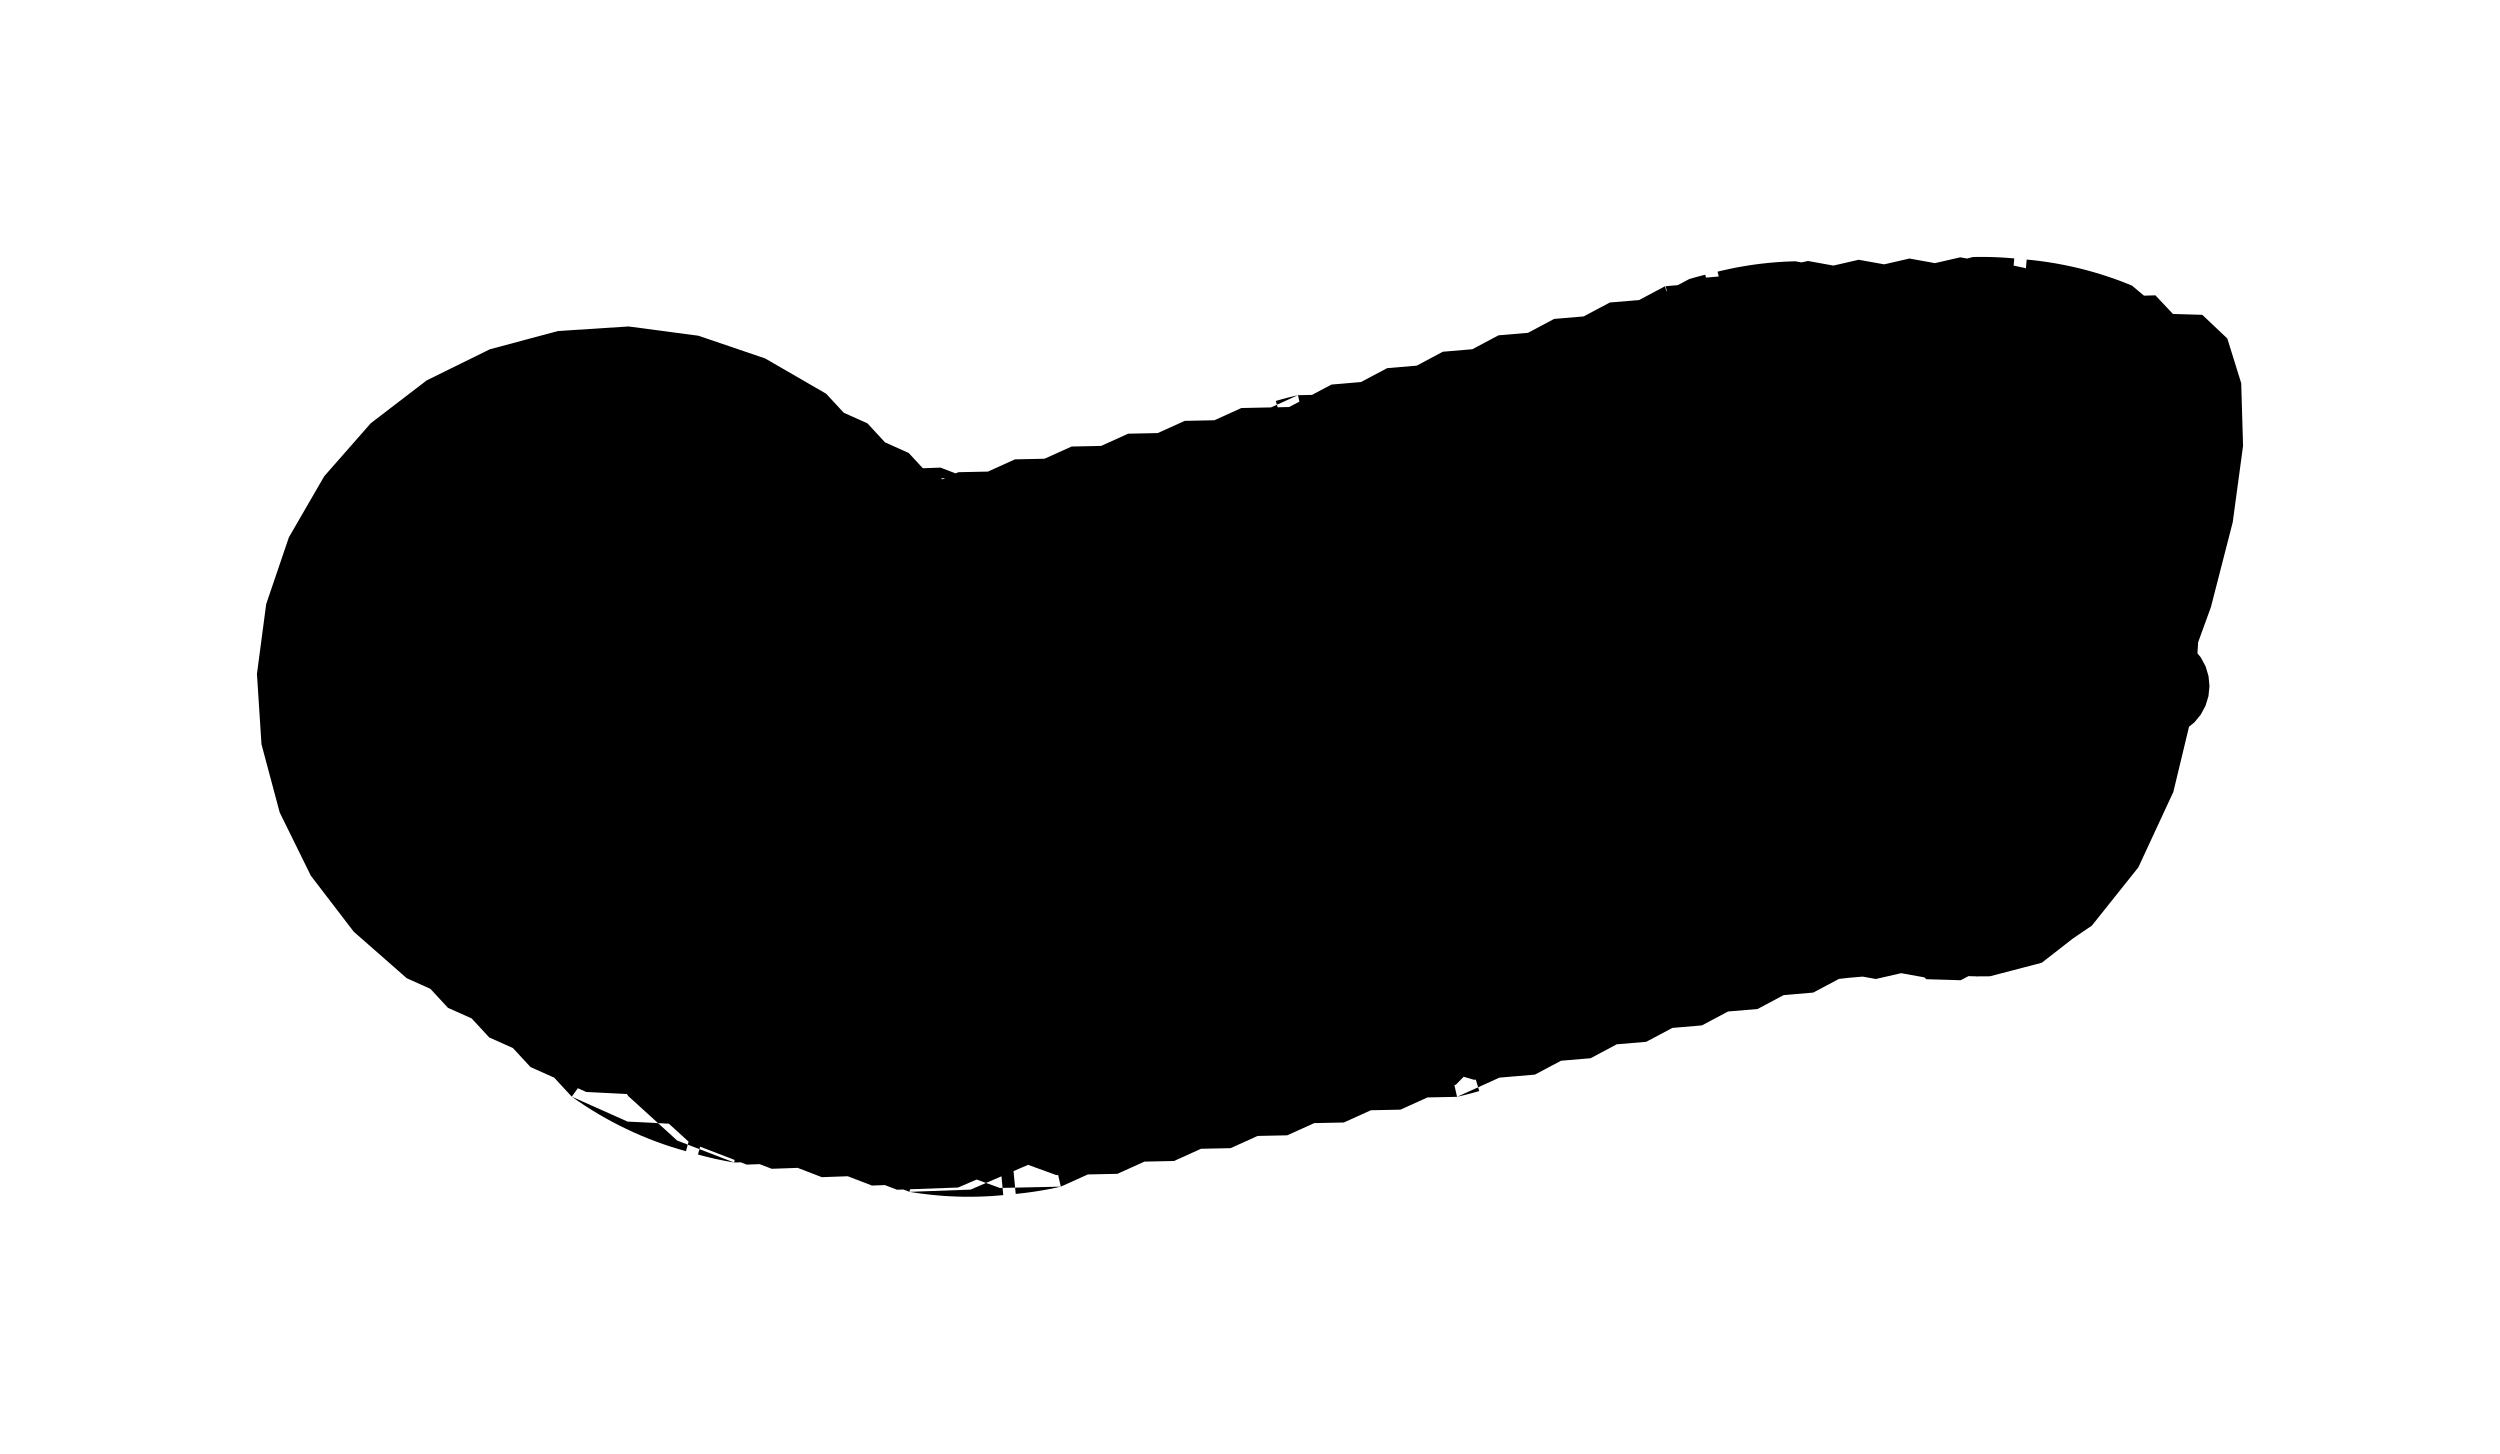
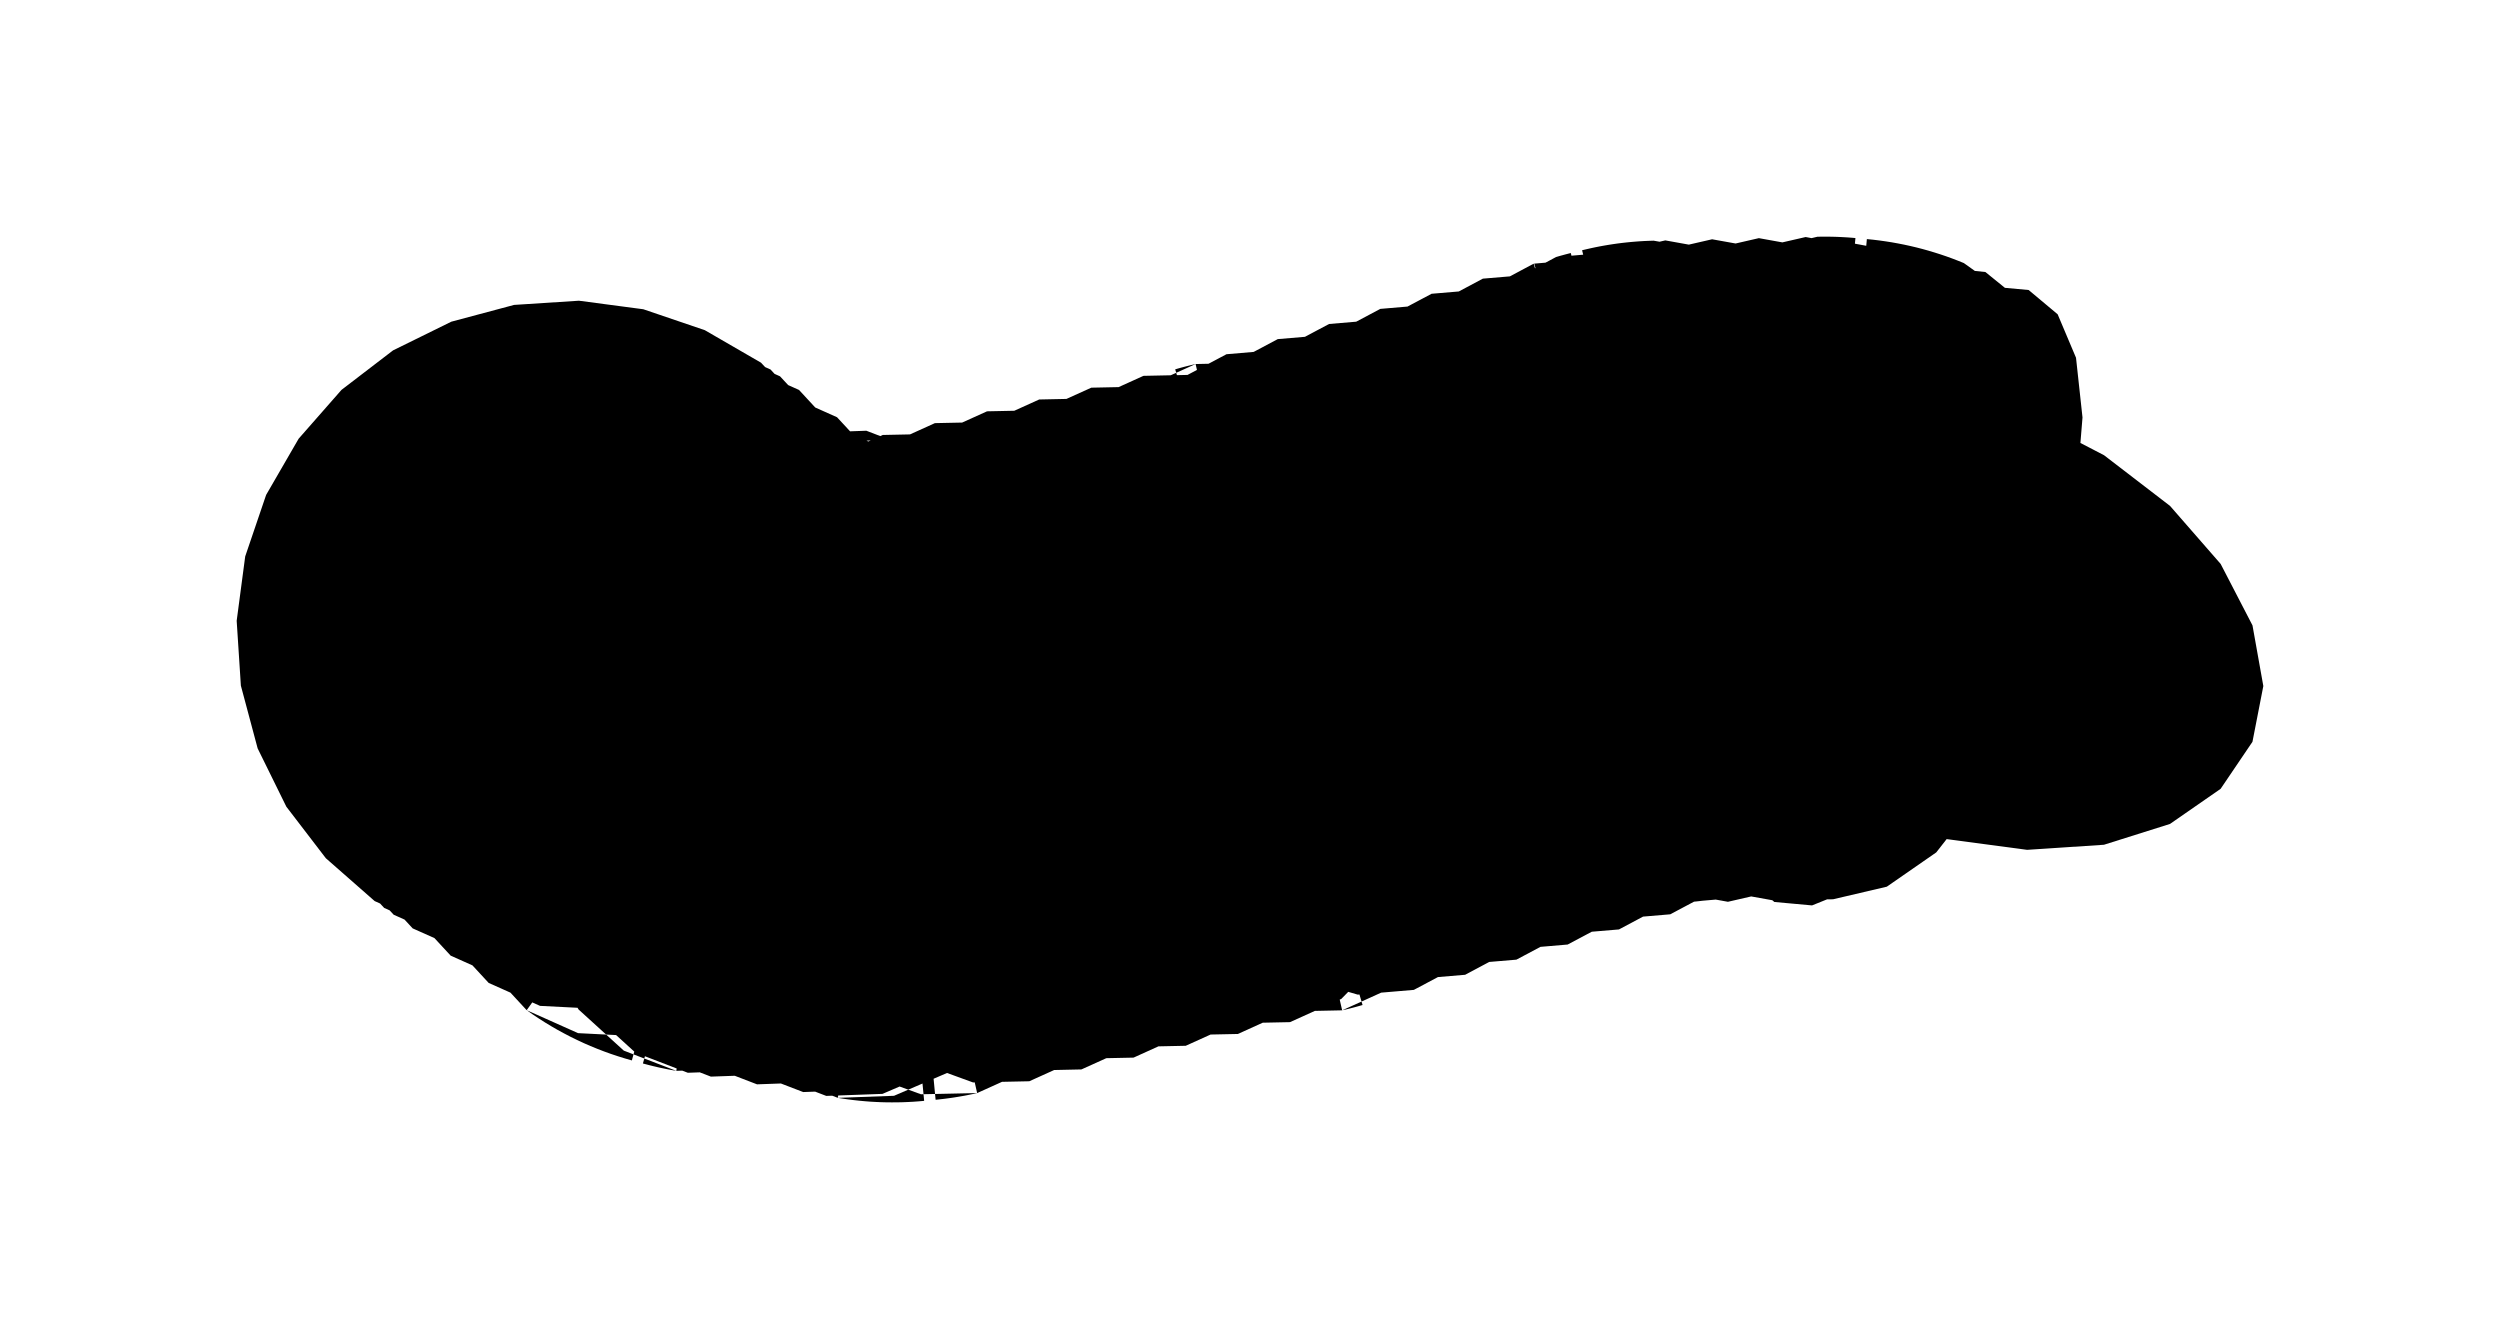
- <svg xmlns="http://www.w3.org/2000/svg" width="97.299" height="56.578" viewBox="-23.992 -26.698 97.299 56.578">
-   <path fill="black" stroke="none" fill-rule="evenodd" d="M -13.992 -0.468 L -13.815 2.271 L -13.106 4.923 L -11.894 7.385 L -10.225 9.563 L -8.162 11.374 L -7.242 11.786 L -6.557 12.527 L -5.636 12.938 L -4.951 13.679 L -4.03 14.091 L -3.345 14.832 L -2.424 15.243 L -1.739 15.984 L -1.503 15.655 L -1.174 15.802 L 0.41 15.882 L 0.454 15.955 L 1.618 17.014 L 2.039 17.035 L 2.807 17.734 L 2.775 17.851 L 3.23 18.026 L 3.257 17.93 L 4.599 18.447 L 4.583 18.547 L 4.835 18.538 L 5.07 18.628 L 5.574 18.61 L 6.045 18.791 L 7.053 18.755 L 7.994 19.117 L 9.002 19.081 L 9.944 19.443 L 10.448 19.425 L 10.919 19.606 L 11.171 19.597 L 11.406 19.688 L 11.423 19.588 L 13.295 19.52 L 14.018 19.209 L 14.384 19.342 L 14.985 19.083 L 15.028 19.534 L 15.515 19.524 L 15.454 18.881 L 16.022 18.637 L 17.12 19.037 L 17.192 19.035 L 17.294 19.486 L 18.345 19.011 L 19.497 18.987 L 20.548 18.512 L 21.7 18.487 L 22.751 18.012 L 23.903 17.988 L 24.954 17.512 L 26.107 17.488 L 27.157 17.013 L 28.31 16.989 L 29.36 16.513 L 30.513 16.489 L 31.563 16.014 L 32.716 15.99 L 32.613 15.538 L 32.679 15.509 L 32.973 15.209 L 33.376 15.327 L 33.447 15.321 L 33.535 15.619 L 34.364 15.243 L 35.745 15.126 L 36.763 14.585 L 37.912 14.488 L 38.929 13.946 L 40.078 13.849 L 41.096 13.308 L 42.245 13.21 L 43.263 12.669 L 44.412 12.572 L 45.43 12.03 L 46.578 11.933 L 47.583 11.399 L 47.689 11.389 L 47.879 11.367 L 47.937 11.36 L 48.501 11.311 L 49.016 11.404 L 49.999 11.178 L 50.902 11.34 L 50.978 11.412 L 52.317 11.452 L 52.623 11.292 L 52.657 11.294 L 52.757 11.297 L 52.858 11.299 L 52.915 11.3 L 52.968 11.309 L 53.005 11.301 L 53.059 11.301 L 53.16 11.301 L 53.261 11.301 L 53.361 11.3 L 53.462 11.297 L 55.473 10.772 L 56.691 9.823 L 57.422 9.327 L 59.232 7.058 L 60.593 4.125 L 61.204 1.586 L 61.413 1.416 L 61.662 1.113 L 61.847 0.767 L 61.961 0.392 L 62 0.002 L 61.962 -0.388 L 61.849 -0.763 L 61.664 -1.109 L 61.532 -1.27 L 61.558 -1.701 L 62.056 -3.07 L 62.905 -6.373 L 63.307 -9.346 L 63.235 -11.785 L 62.694 -13.524 L 61.721 -14.445 L 60.578 -14.479 L 59.895 -15.204 L 59.451 -15.191 L 58.983 -15.583 L 58.737 -15.682 L 58.49 -15.777 L 58.241 -15.867 L 57.99 -15.952 L 57.738 -16.032 L 57.484 -16.108 L 57.229 -16.179 L 56.973 -16.245 L 56.715 -16.306 L 56.457 -16.362 L 56.197 -16.413 L 55.936 -16.46 L 55.675 -16.501 L 55.413 -16.538 L 55.15 -16.57 L 54.886 -16.596 L 54.854 -16.247 L 54.827 -16.266 L 54.377 -16.361 L 54.403 -16.64 L 54.302 -16.649 L 54.202 -16.657 L 54.102 -16.665 L 54.001 -16.671 L 53.901 -16.677 L 53.8 -16.682 L 53.7 -16.687 L 53.599 -16.691 L 53.498 -16.694 L 53.398 -16.696 L 53.297 -16.698 L 53.196 -16.698 L 53.096 -16.698 L 52.995 -16.698 L 52.894 -16.697 L 52.794 -16.695 L 52.565 -16.635 L 52.3 -16.683 L 51.316 -16.457 L 50.323 -16.636 L 49.34 -16.41 L 48.347 -16.588 L 47.364 -16.362 L 46.371 -16.541 L 46.126 -16.485 L 45.877 -16.529 L 45.686 -16.523 L 45.495 -16.515 L 45.305 -16.504 L 45.114 -16.49 L 44.924 -16.474 L 44.734 -16.455 L 44.544 -16.434 L 44.355 -16.41 L 44.165 -16.383 L 43.977 -16.354 L 43.788 -16.322 L 43.6 -16.288 L 43.413 -16.251 L 43.226 -16.211 L 43.04 -16.169 L 42.854 -16.125 L 42.9 -15.937 L 42.404 -15.894 L 42.377 -16.007 L 42.337 -15.997 L 42.298 -15.987 L 42.259 -15.977 L 42.22 -15.967 L 42.181 -15.957 L 42.142 -15.947 L 42.103 -15.936 L 42.065 -15.926 L 42.026 -15.915 L 41.987 -15.905 L 41.948 -15.894 L 41.909 -15.883 L 41.87 -15.872 L 41.832 -15.861 L 41.793 -15.849 L 41.754 -15.838 L 41.309 -15.6 L 40.83 -15.559 L 40.884 -15.373 L 40.864 -15.363 L 40.807 -15.557 L 39.804 -15.021 L 38.662 -14.925 L 37.644 -14.383 L 36.495 -14.286 L 35.477 -13.745 L 34.328 -13.647 L 33.31 -13.106 L 32.162 -13.009 L 31.144 -12.467 L 29.995 -12.37 L 28.977 -11.829 L 27.828 -11.731 L 27.071 -11.329 L 26.524 -11.317 L 26.581 -11.068 L 26.183 -10.857 L 25.734 -10.847 L 25.705 -10.946 L 25.474 -10.842 L 24.321 -10.818 L 23.271 -10.342 L 22.118 -10.318 L 21.067 -9.843 L 19.915 -9.819 L 18.864 -9.343 L 17.712 -9.319 L 16.661 -8.844 L 15.509 -8.82 L 14.458 -8.344 L 13.306 -8.32 L 13.201 -8.273 L 12.612 -8.499 L 11.925 -8.474 L 11.374 -9.069 L 10.453 -9.481 L 9.768 -10.222 L 8.847 -10.634 L 8.162 -11.374 L 5.787 -12.748 L 3.188 -13.632 L 0.468 -13.992 L -2.271 -13.815 L -4.923 -13.106 L -7.385 -11.894 L -9.563 -10.225 L -11.374 -8.162 L -12.748 -5.787 L -13.632 -3.188 L -13.992 -0.468 Z M 12.696 -8.044 L 12.621 -8.078 L 12.798 -8.09 L 12.696 -8.044 Z M 48.745 11.294 L 48.744 11.29 L 48.767 11.288 L 48.765 11.288 L 48.764 11.289 L 48.763 11.289 L 48.761 11.29 L 48.76 11.29 L 48.759 11.29 L 48.757 11.291 L 48.756 11.291 L 48.755 11.291 L 48.753 11.292 L 48.752 11.292 L 48.751 11.293 L 48.749 11.293 L 48.748 11.293 L 48.746 11.294 L 48.745 11.294 Z" />
+ <svg xmlns="http://www.w3.org/2000/svg" width="105.629" height="56.578" viewBox="-23.992 -26.698 105.629 56.578">
+   <path fill="black" stroke="none" fill-rule="evenodd" d="M -13.992 -0.468 L -13.815 2.271 L -13.106 4.923 L -11.894 7.385 L -10.225 9.563 L -8.162 11.374 L -7.932 11.477 L -7.761 11.662 L -7.531 11.765 L -7.359 11.95 L -6.899 12.156 L -6.557 12.527 L -5.636 12.938 L -4.951 13.679 L -4.03 14.091 L -3.345 14.832 L -2.424 15.243 L -1.739 15.984 L -1.503 15.655 L -1.174 15.802 L 0.41 15.882 L 0.454 15.955 L 1.618 17.014 L 2.039 17.035 L 2.807 17.734 L 2.775 17.851 L 3.23 18.026 L 3.257 17.93 L 4.599 18.447 L 4.583 18.547 L 4.835 18.538 L 5.07 18.628 L 5.574 18.61 L 6.045 18.791 L 7.053 18.755 L 7.994 19.117 L 9.002 19.081 L 9.944 19.443 L 10.448 19.425 L 10.919 19.606 L 11.171 19.597 L 11.406 19.688 L 11.423 19.588 L 13.295 19.52 L 14.018 19.209 L 14.384 19.342 L 14.985 19.083 L 15.028 19.534 L 15.515 19.524 L 15.454 18.881 L 16.022 18.637 L 17.12 19.037 L 17.192 19.035 L 17.294 19.486 L 18.345 19.011 L 19.497 18.987 L 20.548 18.512 L 21.7 18.487 L 22.751 18.012 L 23.903 17.988 L 24.954 17.512 L 26.107 17.488 L 27.157 17.013 L 28.31 16.989 L 29.36 16.513 L 30.513 16.489 L 31.563 16.014 L 32.716 15.99 L 32.613 15.538 L 32.679 15.509 L 32.973 15.209 L 33.376 15.327 L 33.447 15.321 L 33.535 15.619 L 34.364 15.243 L 35.745 15.126 L 36.763 14.585 L 37.912 14.488 L 38.929 13.946 L 40.078 13.849 L 41.096 13.308 L 42.245 13.21 L 43.263 12.669 L 44.412 12.572 L 45.43 12.03 L 46.578 11.933 L 47.583 11.399 L 47.689 11.389 L 47.879 11.367 L 47.937 11.36 L 48.501 11.311 L 49.016 11.404 L 49.999 11.178 L 50.89 11.338 L 50.978 11.412 L 52.57 11.557 L 53.204 11.301 L 53.261 11.301 L 53.361 11.3 L 53.462 11.297 L 55.729 10.766 L 57.818 9.317 L 58.257 8.755 L 61.657 9.209 L 64.904 8.994 L 67.693 8.115 L 69.833 6.631 L 71.178 4.644 L 71.637 2.288 L 71.179 -0.275 L 69.834 -2.871 L 67.695 -5.323 L 64.907 -7.464 L 63.909 -7.982 L 63.997 -9.059 L 63.723 -11.582 L 62.947 -13.419 L 61.721 -14.445 L 60.718 -14.537 L 59.895 -15.204 L 59.449 -15.251 L 58.983 -15.583 L 58.737 -15.682 L 58.49 -15.777 L 58.241 -15.867 L 57.99 -15.952 L 57.738 -16.032 L 57.484 -16.108 L 57.229 -16.179 L 56.973 -16.245 L 56.715 -16.306 L 56.457 -16.362 L 56.197 -16.413 L 55.936 -16.46 L 55.675 -16.501 L 55.413 -16.538 L 55.15 -16.57 L 54.886 -16.596 L 54.86 -16.313 L 54.381 -16.402 L 54.403 -16.64 L 54.302 -16.649 L 54.202 -16.657 L 54.102 -16.665 L 54.001 -16.671 L 53.901 -16.677 L 53.8 -16.682 L 53.7 -16.687 L 53.599 -16.691 L 53.498 -16.694 L 53.398 -16.696 L 53.297 -16.698 L 53.196 -16.698 L 53.096 -16.698 L 52.995 -16.698 L 52.894 -16.697 L 52.794 -16.695 L 52.55 -16.637 L 52.3 -16.683 L 51.316 -16.457 L 50.323 -16.636 L 49.34 -16.41 L 48.347 -16.588 L 47.364 -16.362 L 46.371 -16.541 L 46.126 -16.485 L 45.877 -16.529 L 45.686 -16.523 L 45.495 -16.515 L 45.305 -16.504 L 45.114 -16.49 L 44.924 -16.474 L 44.734 -16.455 L 44.544 -16.434 L 44.355 -16.41 L 44.165 -16.383 L 43.977 -16.354 L 43.788 -16.322 L 43.6 -16.288 L 43.413 -16.251 L 43.226 -16.211 L 43.04 -16.169 L 42.854 -16.125 L 42.9 -15.937 L 42.404 -15.894 L 42.377 -16.007 L 42.337 -15.997 L 42.298 -15.987 L 42.259 -15.977 L 42.22 -15.967 L 42.181 -15.957 L 42.142 -15.947 L 42.103 -15.936 L 42.065 -15.926 L 42.026 -15.915 L 41.987 -15.905 L 41.948 -15.894 L 41.909 -15.883 L 41.87 -15.872 L 41.832 -15.861 L 41.793 -15.849 L 41.754 -15.838 L 41.309 -15.6 L 40.83 -15.559 L 40.884 -15.373 L 40.864 -15.363 L 40.807 -15.557 L 39.804 -15.021 L 38.662 -14.925 L 37.644 -14.383 L 36.495 -14.286 L 35.477 -13.745 L 34.328 -13.647 L 33.31 -13.106 L 32.162 -13.009 L 31.144 -12.467 L 29.995 -12.37 L 28.977 -11.829 L 27.828 -11.731 L 27.071 -11.329 L 26.524 -11.317 L 26.581 -11.068 L 26.183 -10.857 L 25.734 -10.847 L 25.705 -10.946 L 25.474 -10.842 L 24.321 -10.818 L 23.271 -10.342 L 22.118 -10.318 L 21.067 -9.843 L 19.915 -9.819 L 18.864 -9.343 L 17.712 -9.319 L 16.661 -8.844 L 15.509 -8.82 L 14.458 -8.344 L 13.306 -8.32 L 13.201 -8.273 L 12.612 -8.499 L 11.925 -8.474 L 11.374 -9.069 L 10.453 -9.481 L 9.768 -10.222 L 9.308 -10.428 L 8.965 -10.798 L 8.735 -10.901 L 8.564 -11.086 L 8.334 -11.189 L 8.162 -11.374 L 5.787 -12.748 L 3.188 -13.632 L 0.468 -13.992 L -2.271 -13.815 L -4.923 -13.106 L -7.385 -11.894 L -9.563 -10.225 L -11.374 -8.162 L -12.748 -5.787 L -13.632 -3.188 L -13.992 -0.468 Z M 12.696 -8.044 L 12.621 -8.078 L 12.798 -8.09 L 12.696 -8.044 Z M 48.745 11.294 L 48.744 11.29 L 48.767 11.288 L 48.765 11.288 L 48.764 11.289 L 48.763 11.289 L 48.761 11.29 L 48.76 11.29 L 48.759 11.29 L 48.757 11.291 L 48.756 11.291 L 48.755 11.291 L 48.753 11.292 L 48.752 11.292 L 48.751 11.293 L 48.749 11.293 L 48.748 11.293 L 48.746 11.294 L 48.745 11.294 Z" />
  <path fill="black" stroke="none" fill-rule="evenodd" d="M -1.739 15.984 L -1.486 16.162 L -1.228 16.334 L -0.967 16.5 L -0.703 16.66 L -0.435 16.815 L -0.163 16.963 L 0.111 17.106 L 0.389 17.242 L 0.669 17.373 L 0.953 17.497 L 1.239 17.614 L 1.528 17.726 L 1.819 17.831 L 2.112 17.929 L 2.407 18.021 L 2.705 18.107 L 2.775 17.851 L 2.364 17.692 L 1.618 17.014 L 0.432 16.954 L -1.739 15.984 Z" />
  <path fill="black" stroke="none" fill-rule="evenodd" d="M 3.172 18.236 L 3.26 18.259 L 3.347 18.282 L 3.434 18.305 L 3.522 18.327 L 3.61 18.349 L 3.697 18.369 L 3.785 18.39 L 3.873 18.41 L 3.962 18.429 L 4.05 18.447 L 4.138 18.465 L 4.227 18.483 L 4.316 18.5 L 4.405 18.516 L 4.494 18.532 L 4.583 18.547 L 3.23 18.026 L 3.172 18.236 Z" />
  <path fill="black" stroke="none" fill-rule="evenodd" d="M 11.406 19.688 L 11.632 19.724 L 11.859 19.756 L 12.086 19.784 L 12.313 19.809 L 12.541 19.83 L 12.769 19.848 L 12.998 19.861 L 13.226 19.871 L 13.455 19.877 L 13.684 19.879 L 13.913 19.878 L 14.142 19.873 L 14.37 19.864 L 14.599 19.852 L 14.827 19.835 L 15.055 19.815 L 15.028 19.534 L 14.917 19.536 L 14.384 19.342 L 13.782 19.601 L 11.406 19.688 Z" />
  <path fill="black" stroke="none" fill-rule="evenodd" d="M 15.515 19.524 L 15.539 19.769 L 15.649 19.758 L 15.76 19.745 L 15.87 19.733 L 15.981 19.719 L 16.091 19.704 L 16.201 19.689 L 16.311 19.673 L 16.421 19.655 L 16.531 19.637 L 16.64 19.618 L 16.75 19.599 L 16.859 19.578 L 16.968 19.556 L 17.077 19.534 L 17.186 19.511 L 17.294 19.486 L 15.515 19.524 Z" />
  <path fill="black" stroke="none" fill-rule="evenodd" d="M 25.662 -11.093 L 25.705 -10.946 L 26.524 -11.317 L 26.47 -11.305 L 26.415 -11.292 L 26.361 -11.279 L 26.307 -11.266 L 26.253 -11.253 L 26.199 -11.239 L 26.145 -11.226 L 26.091 -11.212 L 26.037 -11.198 L 25.983 -11.183 L 25.93 -11.169 L 25.876 -11.154 L 25.822 -11.139 L 25.768 -11.124 L 25.715 -11.108 L 25.662 -11.093 Z" />
  <path fill="black" stroke="none" fill-rule="evenodd" d="M 32.716 15.99 L 32.77 15.977 L 32.824 15.964 L 32.879 15.952 L 32.933 15.939 L 32.987 15.925 L 33.041 15.912 L 33.095 15.898 L 33.149 15.884 L 33.203 15.87 L 33.256 15.856 L 33.31 15.841 L 33.364 15.826 L 33.418 15.811 L 33.471 15.796 L 33.525 15.781 L 33.578 15.765 L 33.535 15.619 L 32.716 15.99 Z" />
  <path fill="black" stroke="none" fill-rule="evenodd" d="M 40.807 -15.557 L 40.83 -15.559 L 40.828 -15.563 L 40.827 -15.563 L 40.826 -15.562 L 40.824 -15.562 L 40.823 -15.562 L 40.822 -15.561 L 40.82 -15.561 L 40.819 -15.56 L 40.818 -15.56 L 40.816 -15.56 L 40.815 -15.559 L 40.814 -15.559 L 40.812 -15.558 L 40.811 -15.558 L 40.81 -15.558 L 40.808 -15.557 L 40.807 -15.557 Z" />
</svg>
